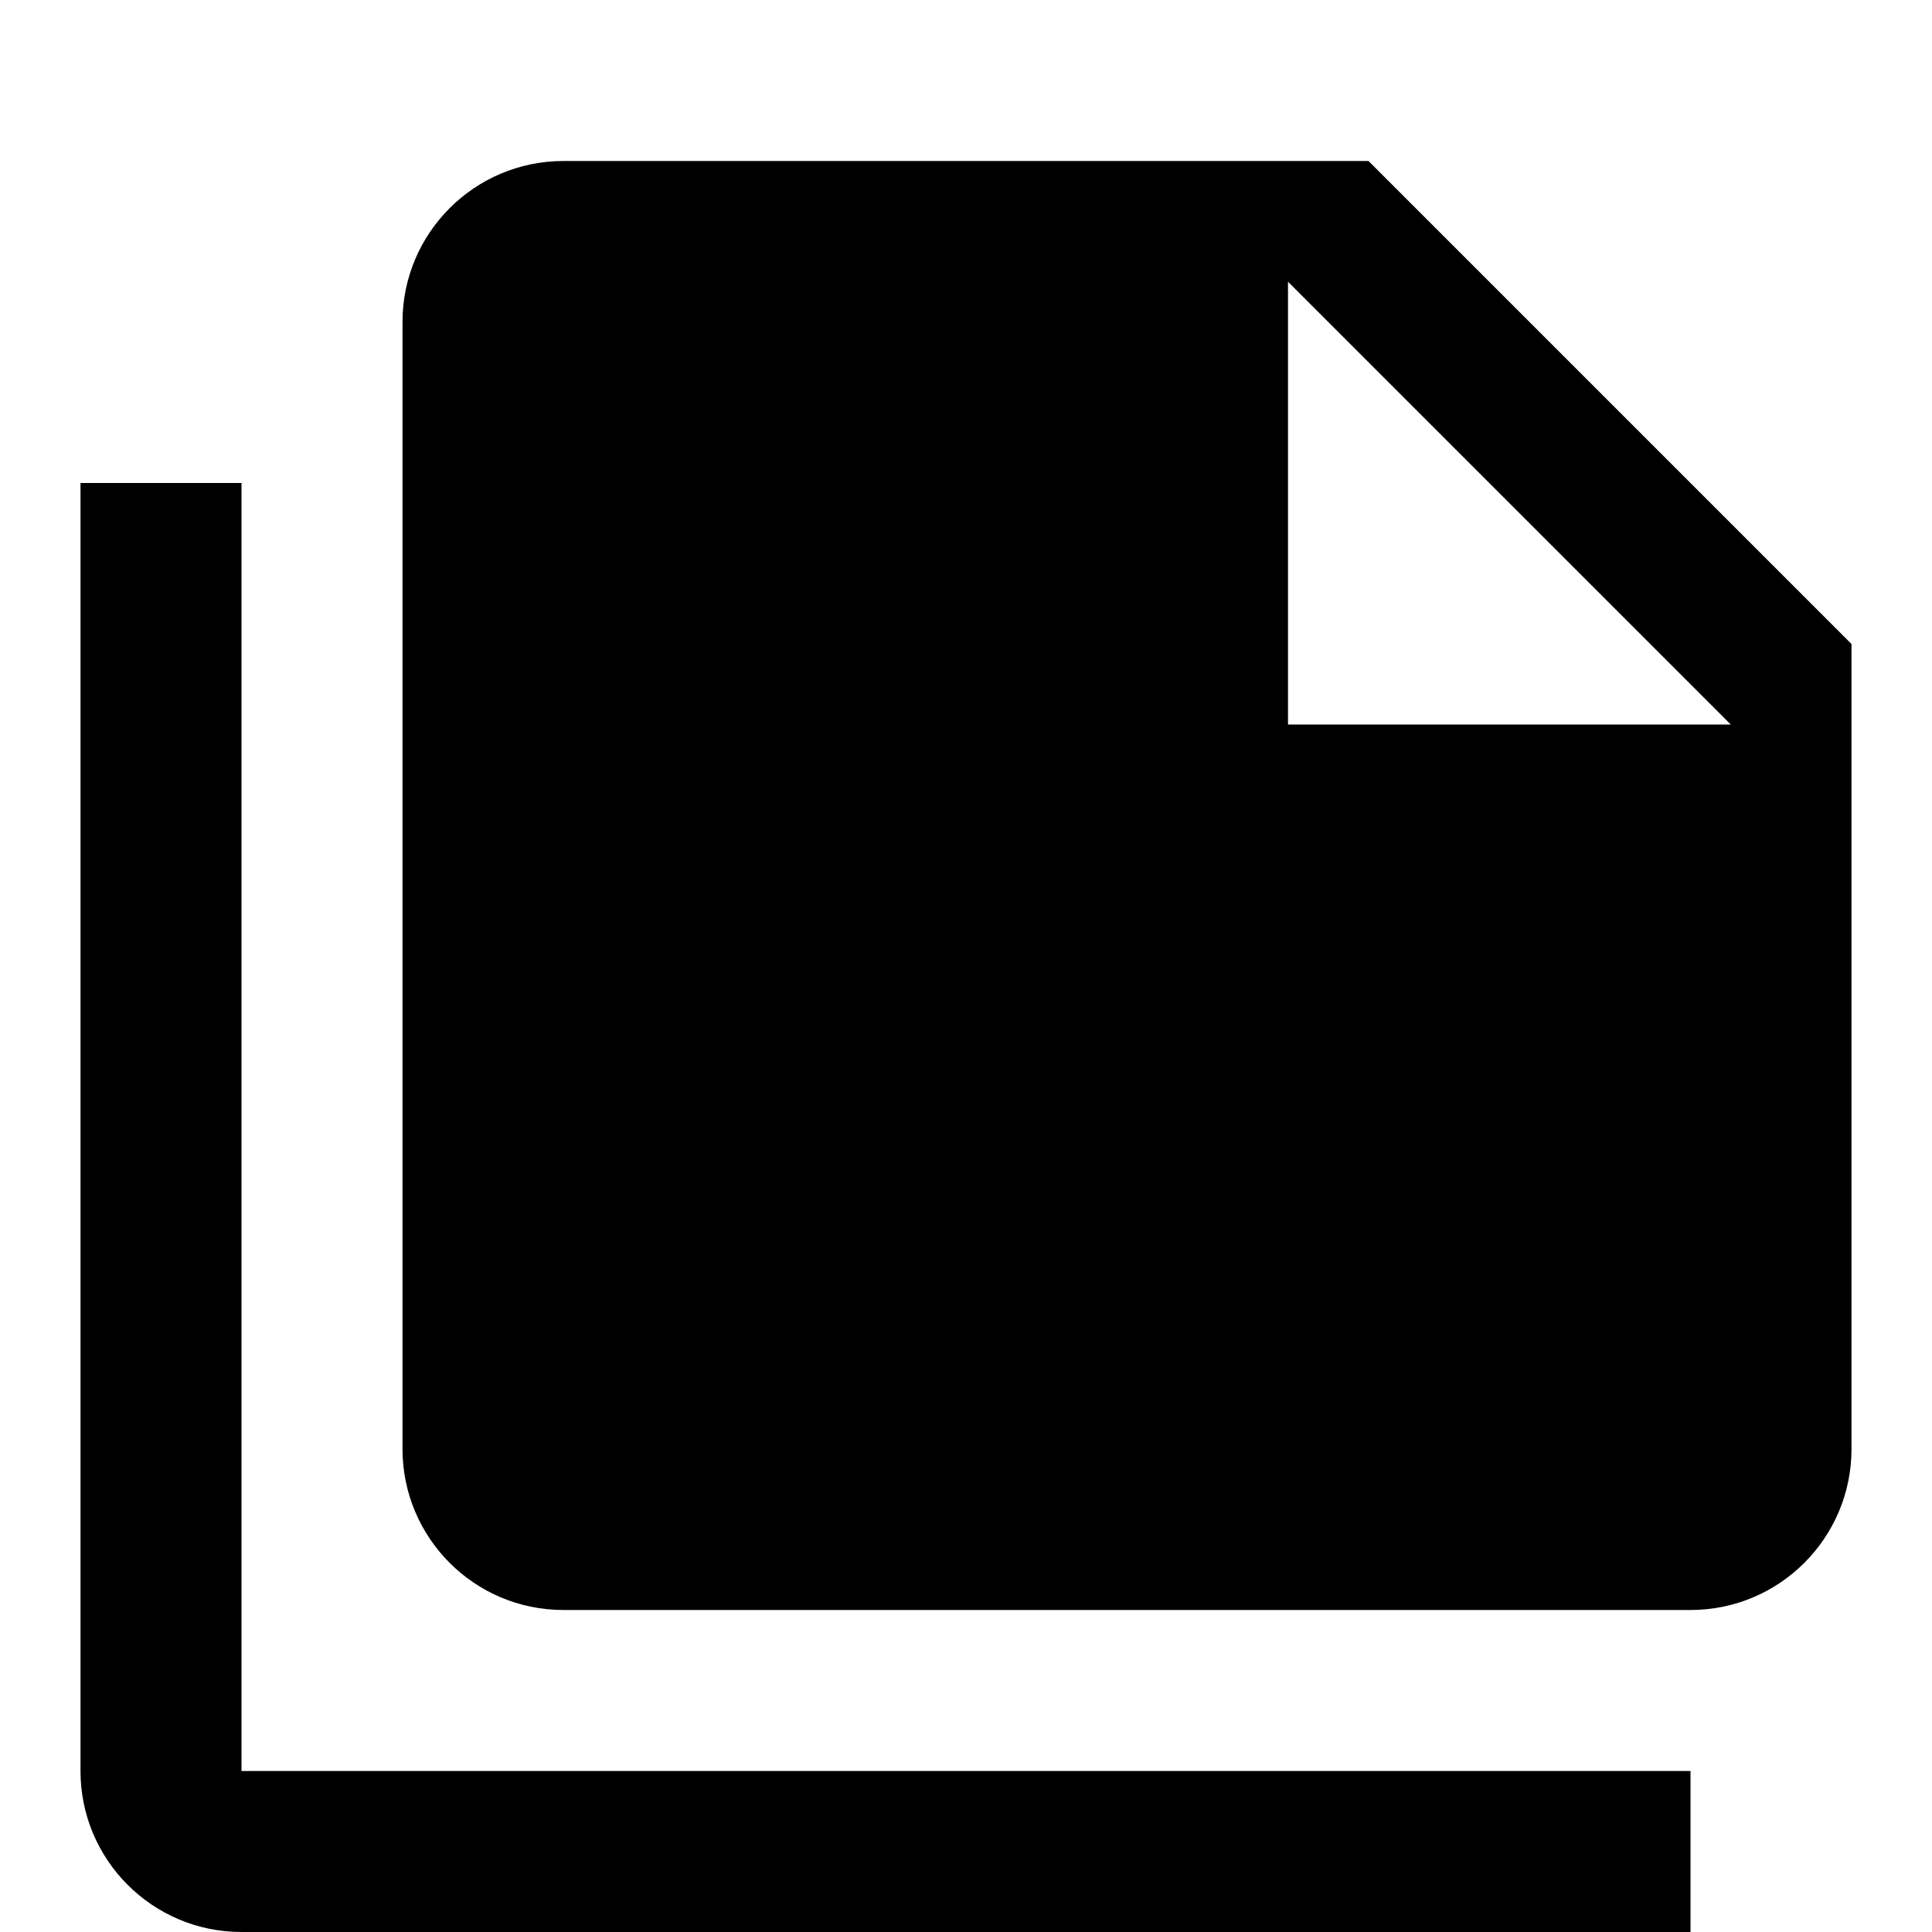
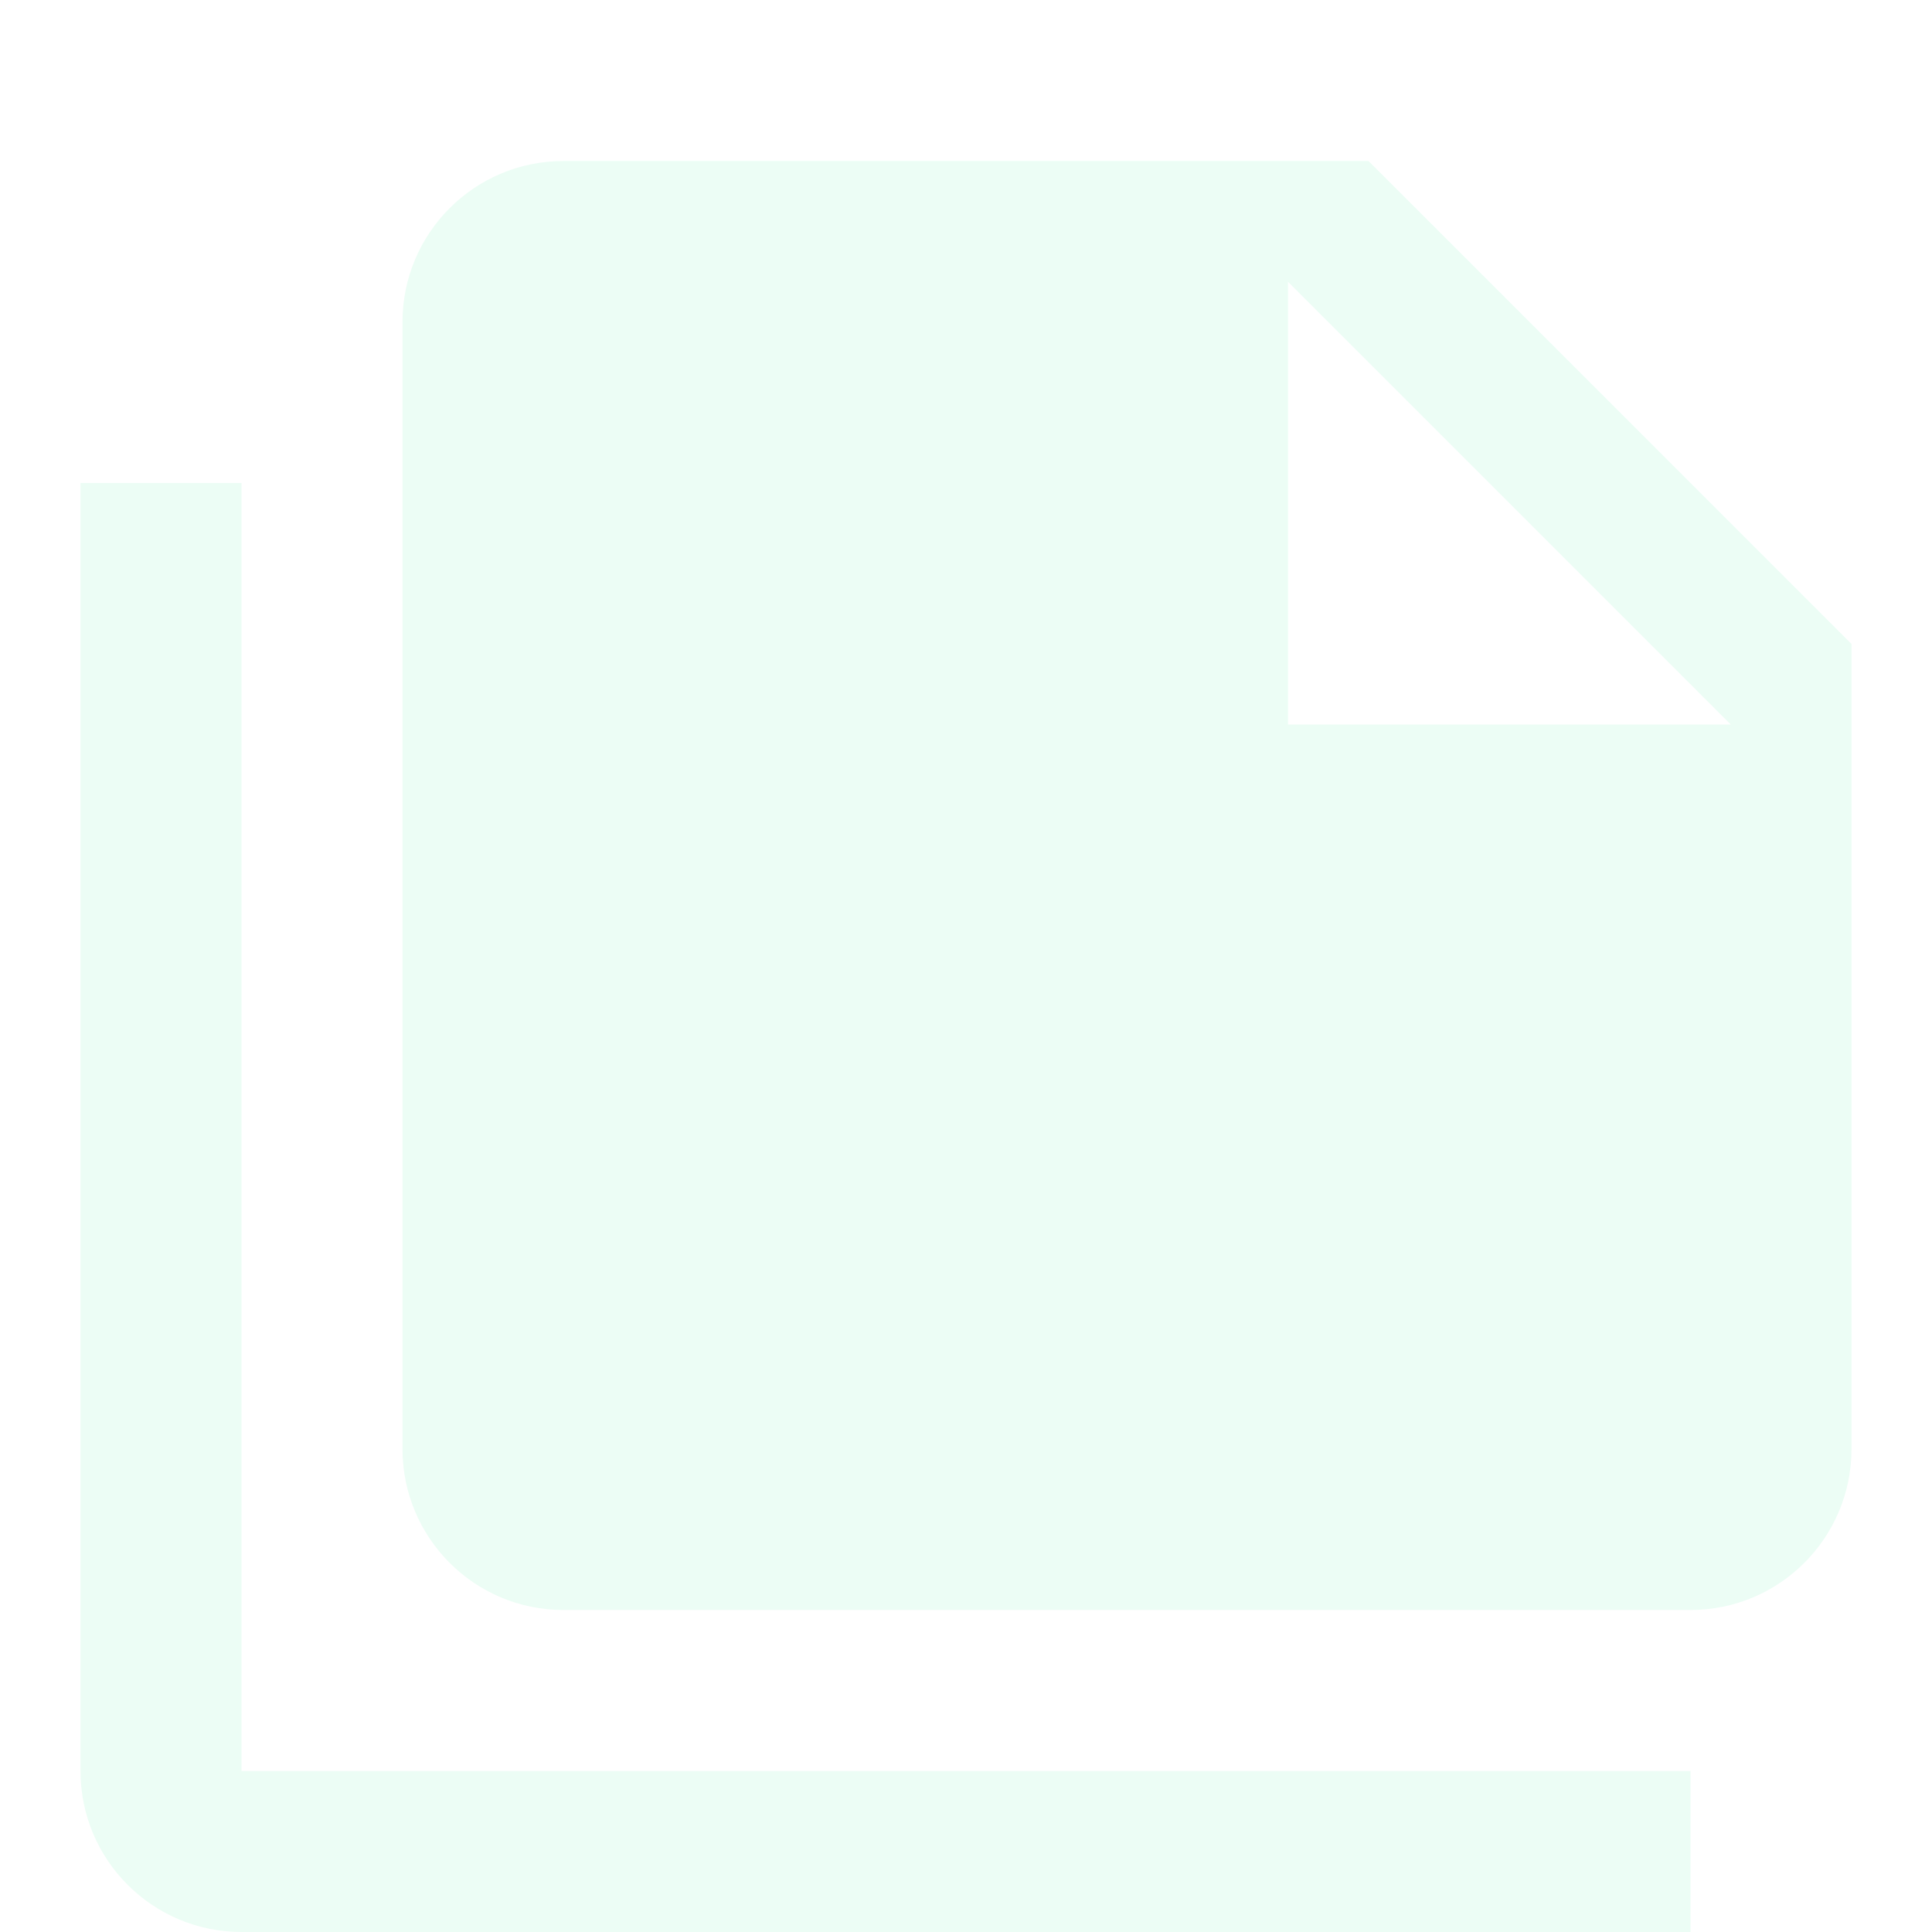
<svg xmlns="http://www.w3.org/2000/svg" viewBox="0 0 24 24">
-   <path d="M16,9H21.5L16,3.5V9M7,2H17L23,8V18A2,2 0 0,1 21,20H7C5.89,20 5,19.1 5,18V4A2,2 0 0,1 7,2M3,6V22H21V24H3A2,2 0 0,1 1,22V6H3Z" />
+   <path d="M16,9H21.5L16,3.5V9M7,2H17L23,8V18A2,2 0 0,1 21,20H7C5.89,20 5,19.1 5,18V4A2,2 0 0,1 7,2M3,6V22H21V24H3A2,2 0 0,1 1,22V6H3Z" fill="#ECFDF5" />
</svg>
